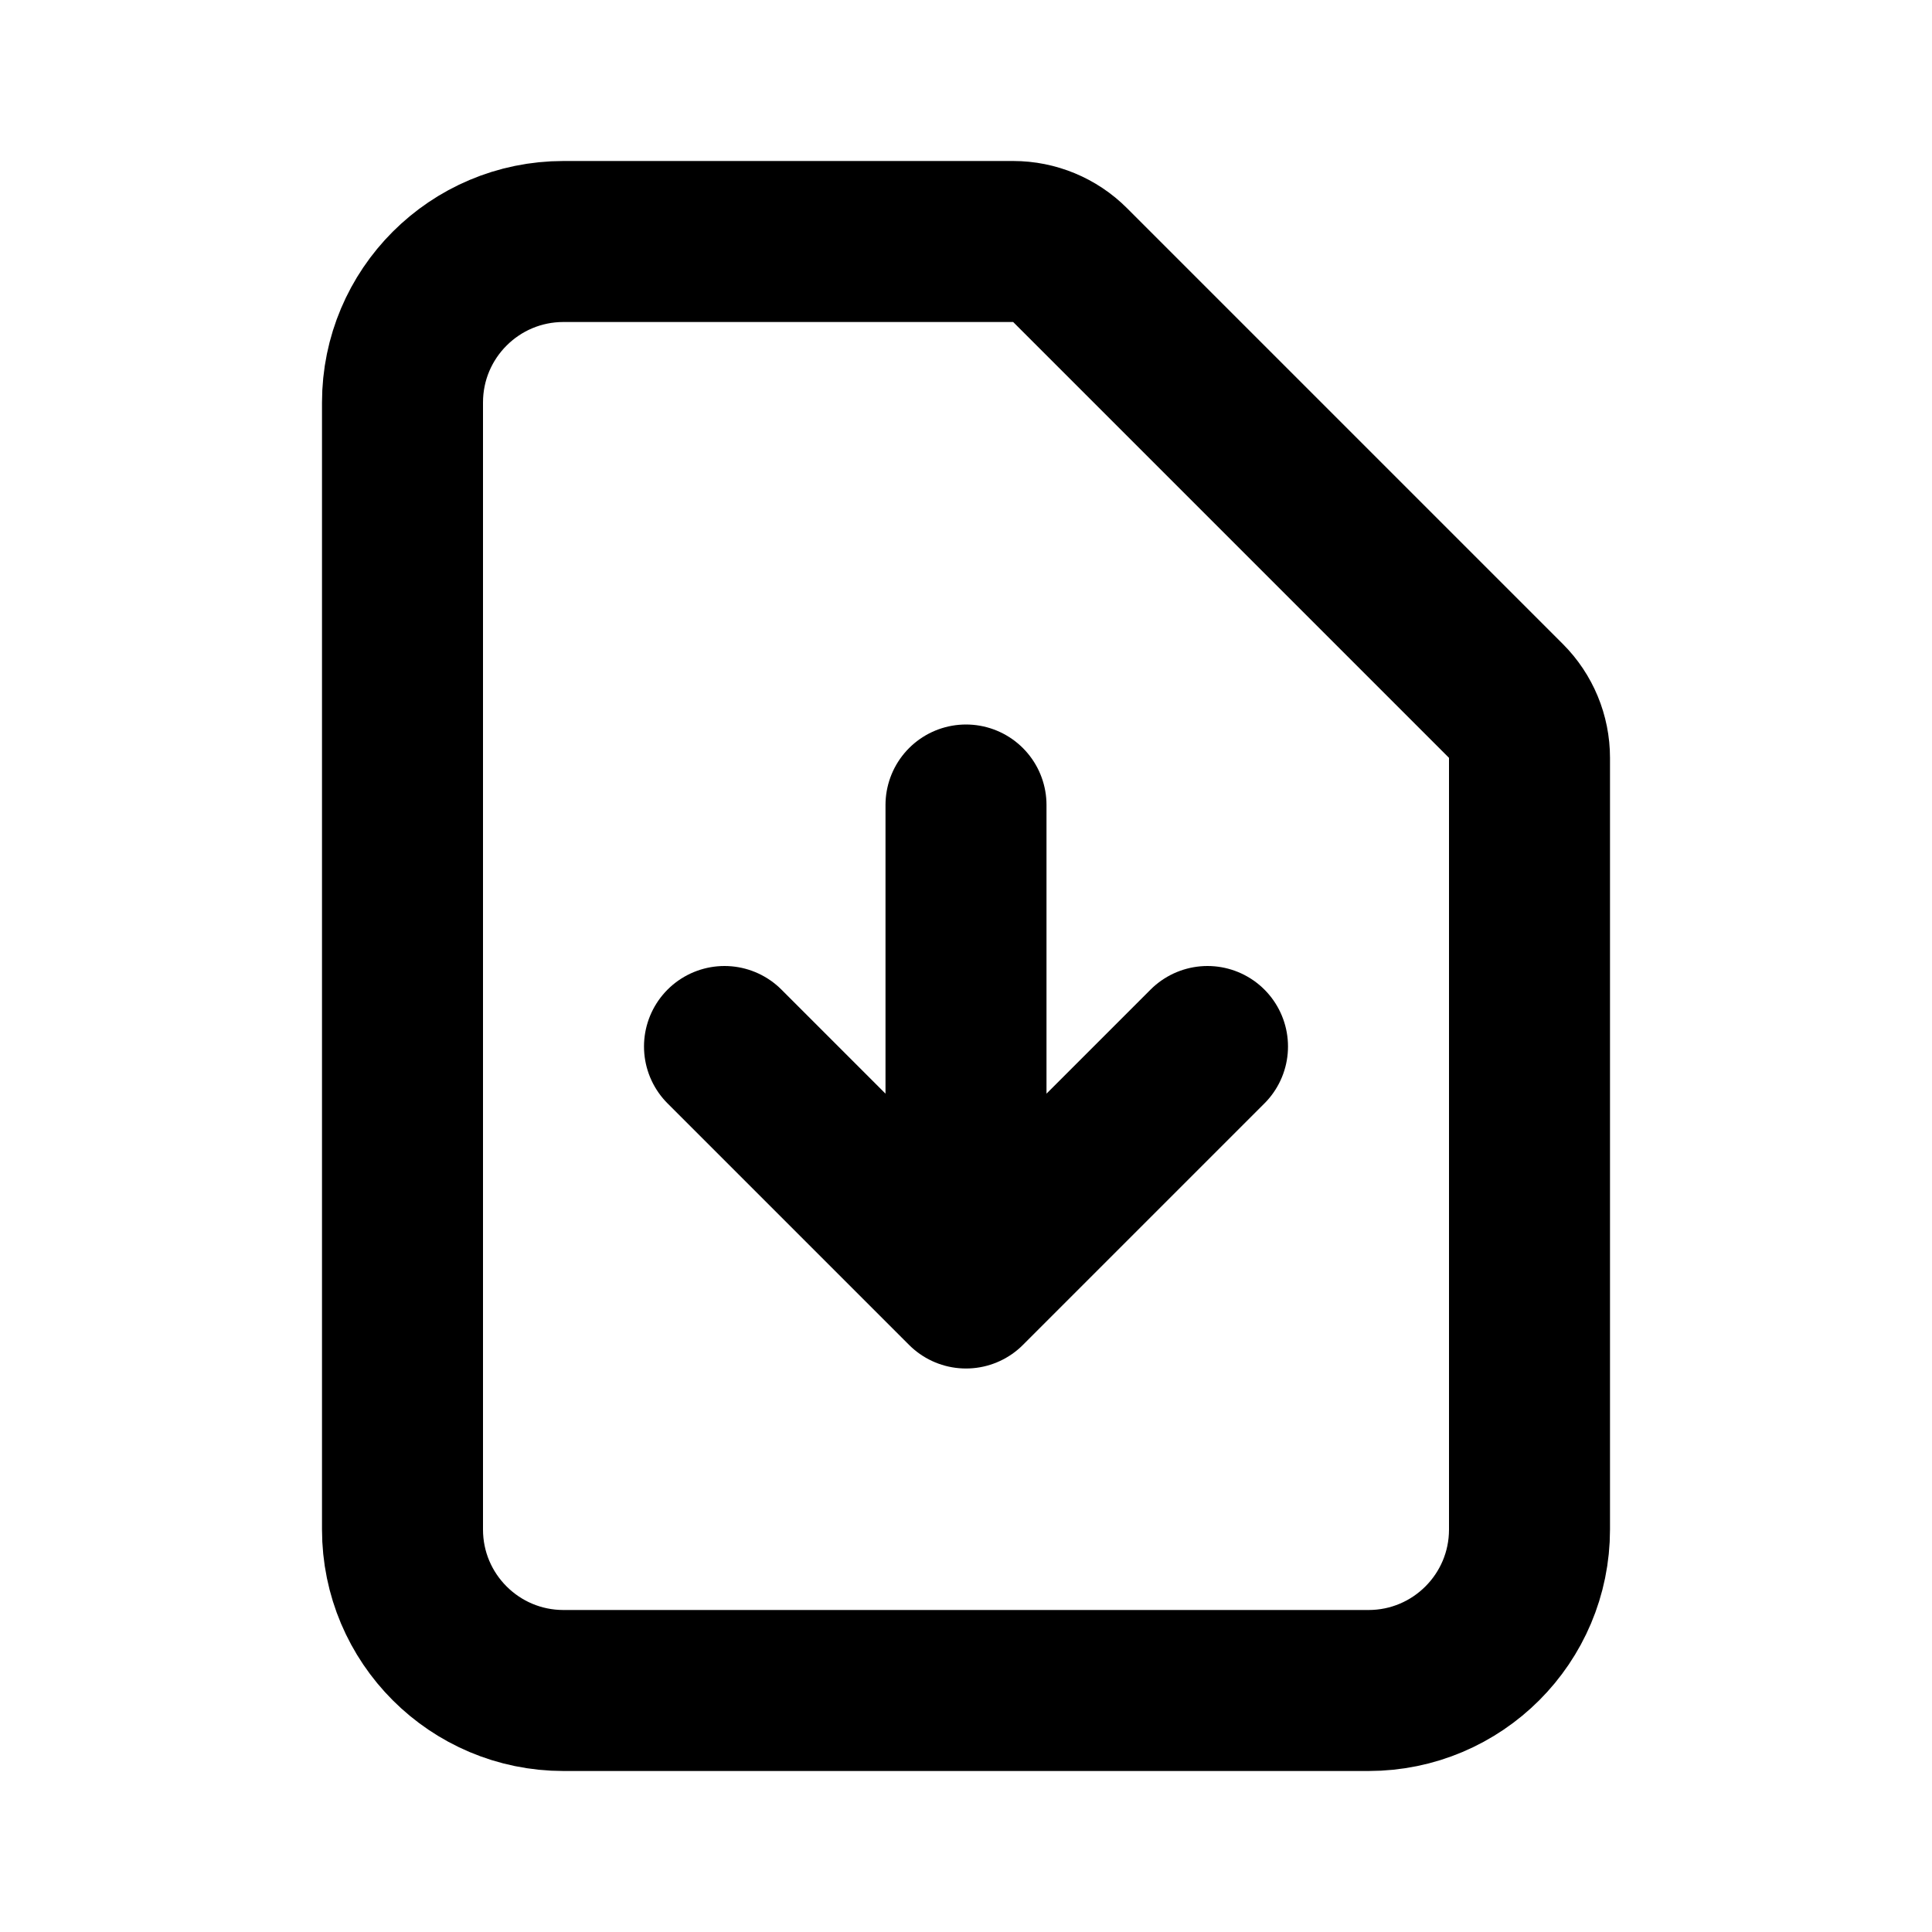
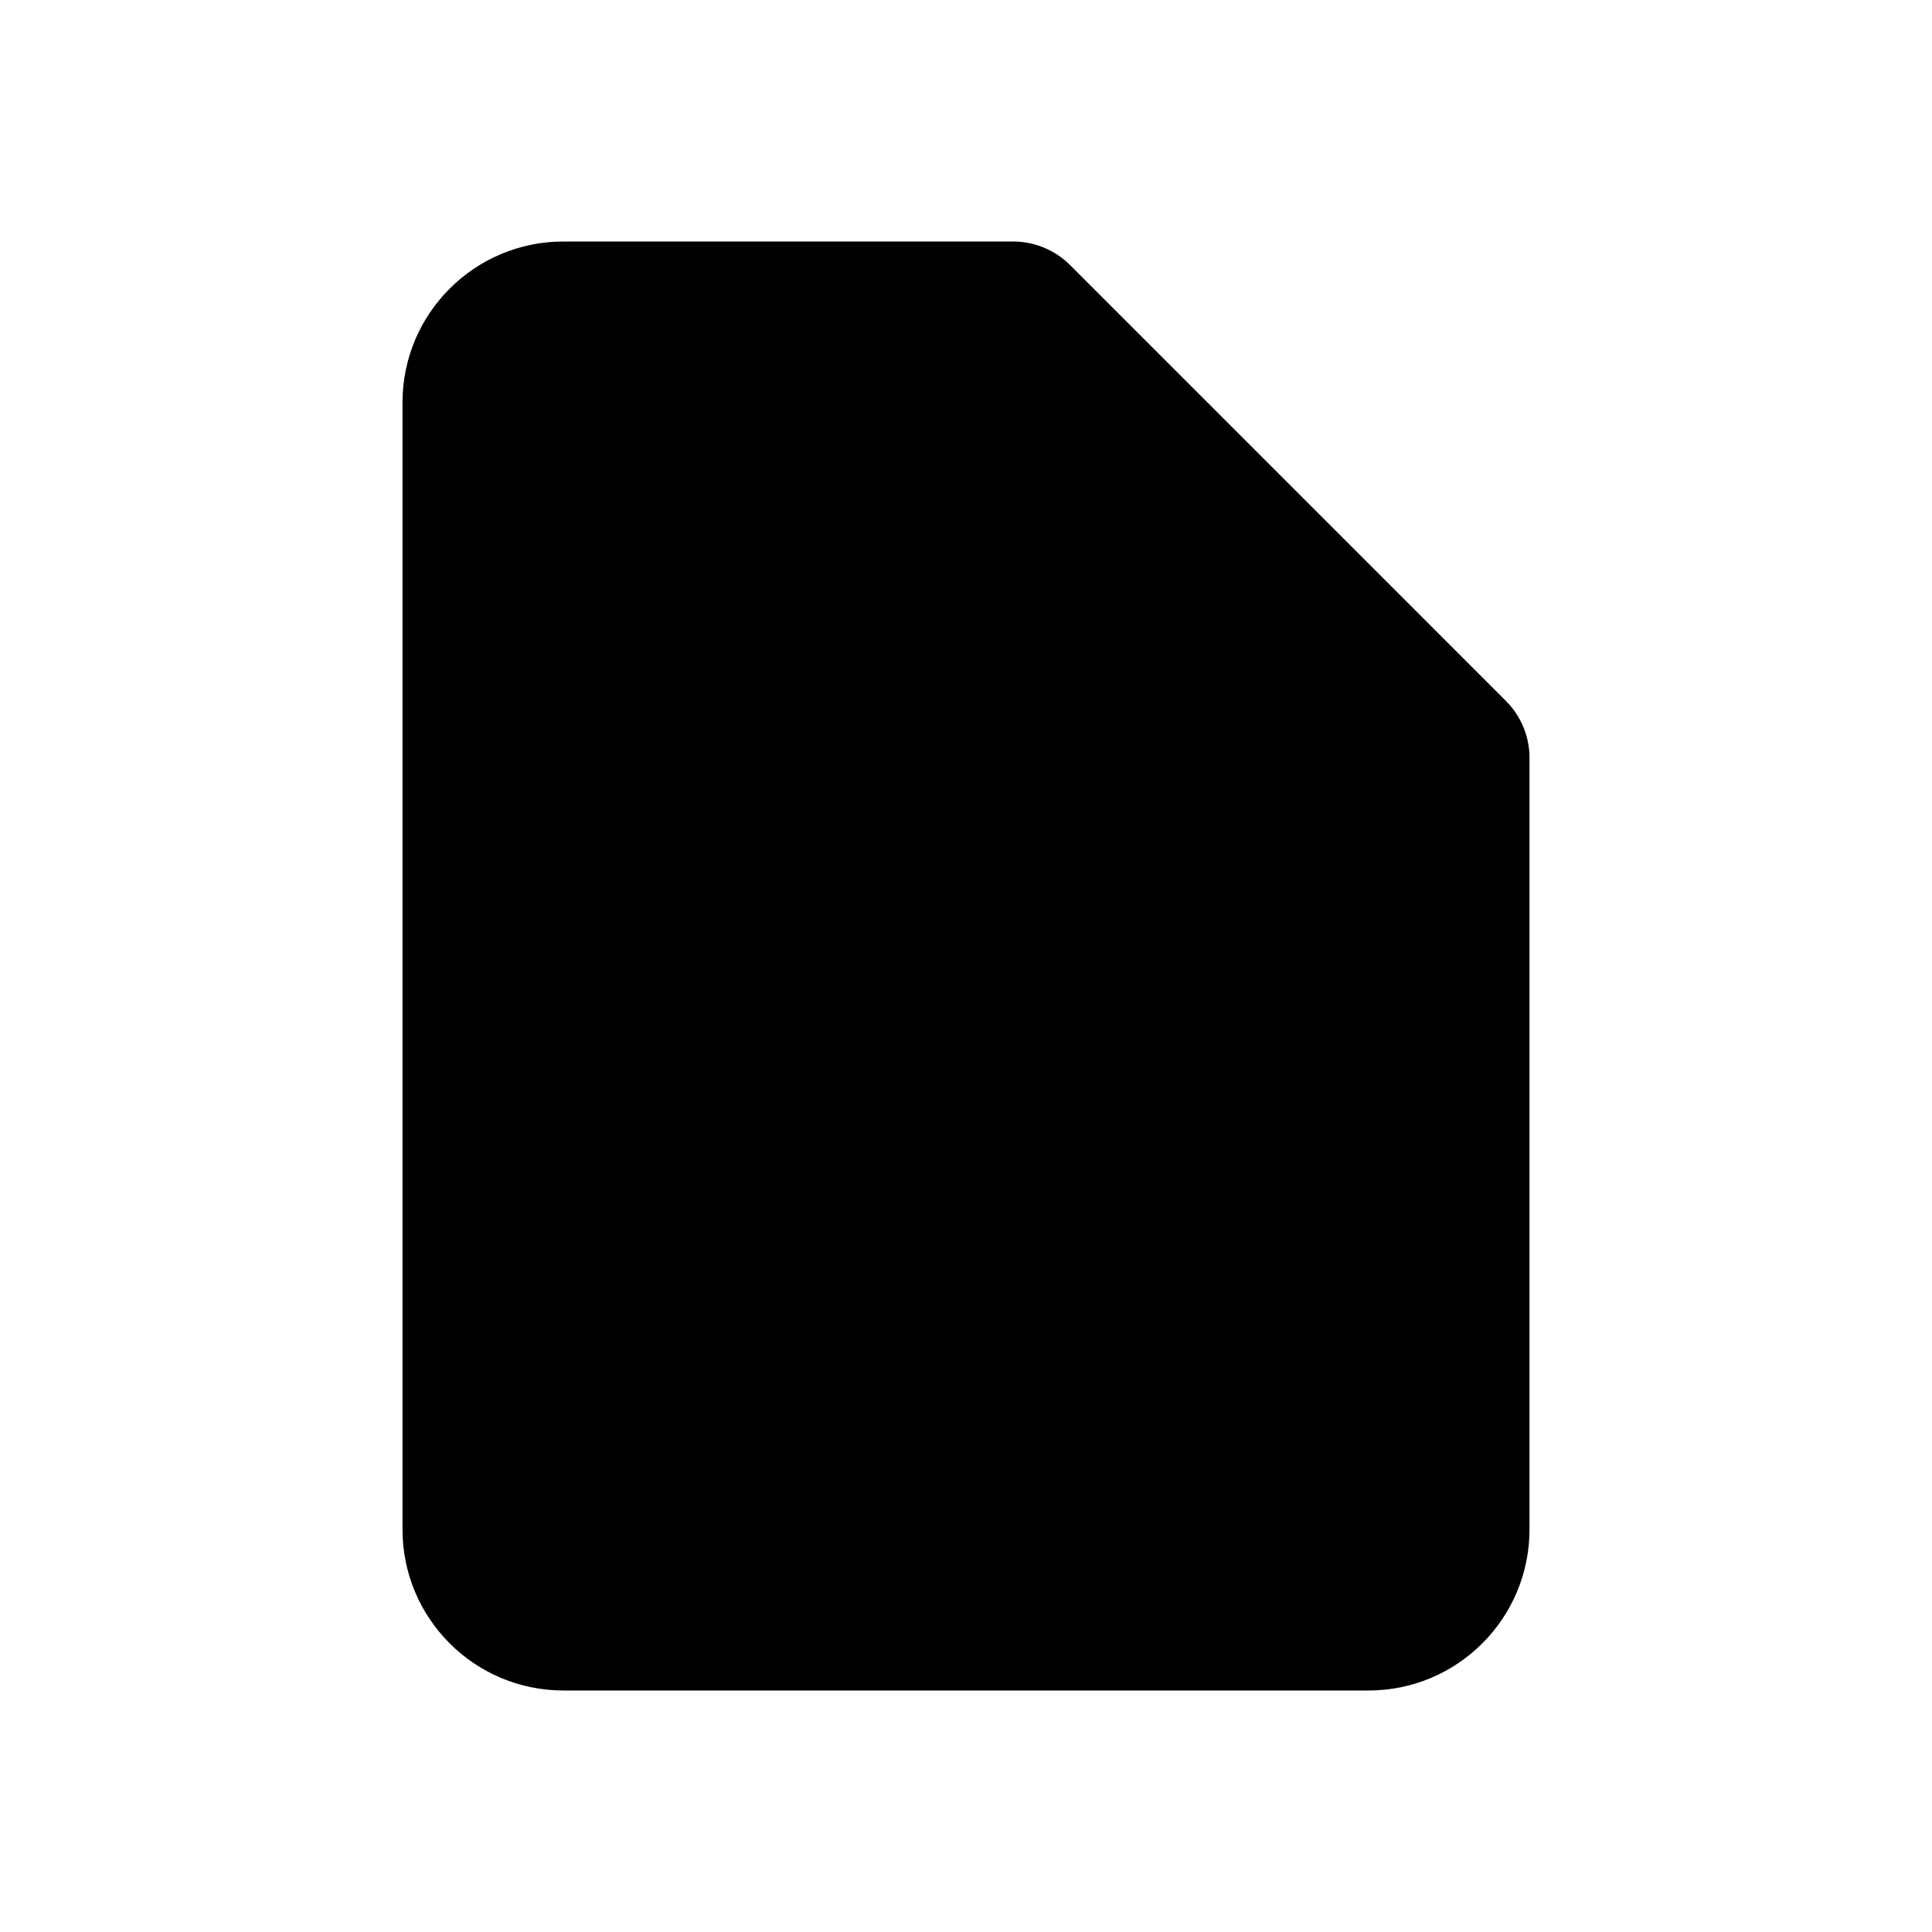
- <svg xmlns="http://www.w3.org/2000/svg" fill="none" viewBox="0 0 24 24" stroke="currentColor" stroke-width="2">
+ <svg viewBox="0 0 24 24" stroke-width="2">
  <path stroke-linecap="round" stroke-linejoin="round" d="M12 10v6m0 0l-3-3m3 3l3-3m2 8H7a2 2 0 01-2-2V5a2 2 0 012-2h5.586a1 1 0 01.707.293l5.414 5.414a1 1 0 01.293.707V19a2 2 0 01-2 2z" />
</svg>
